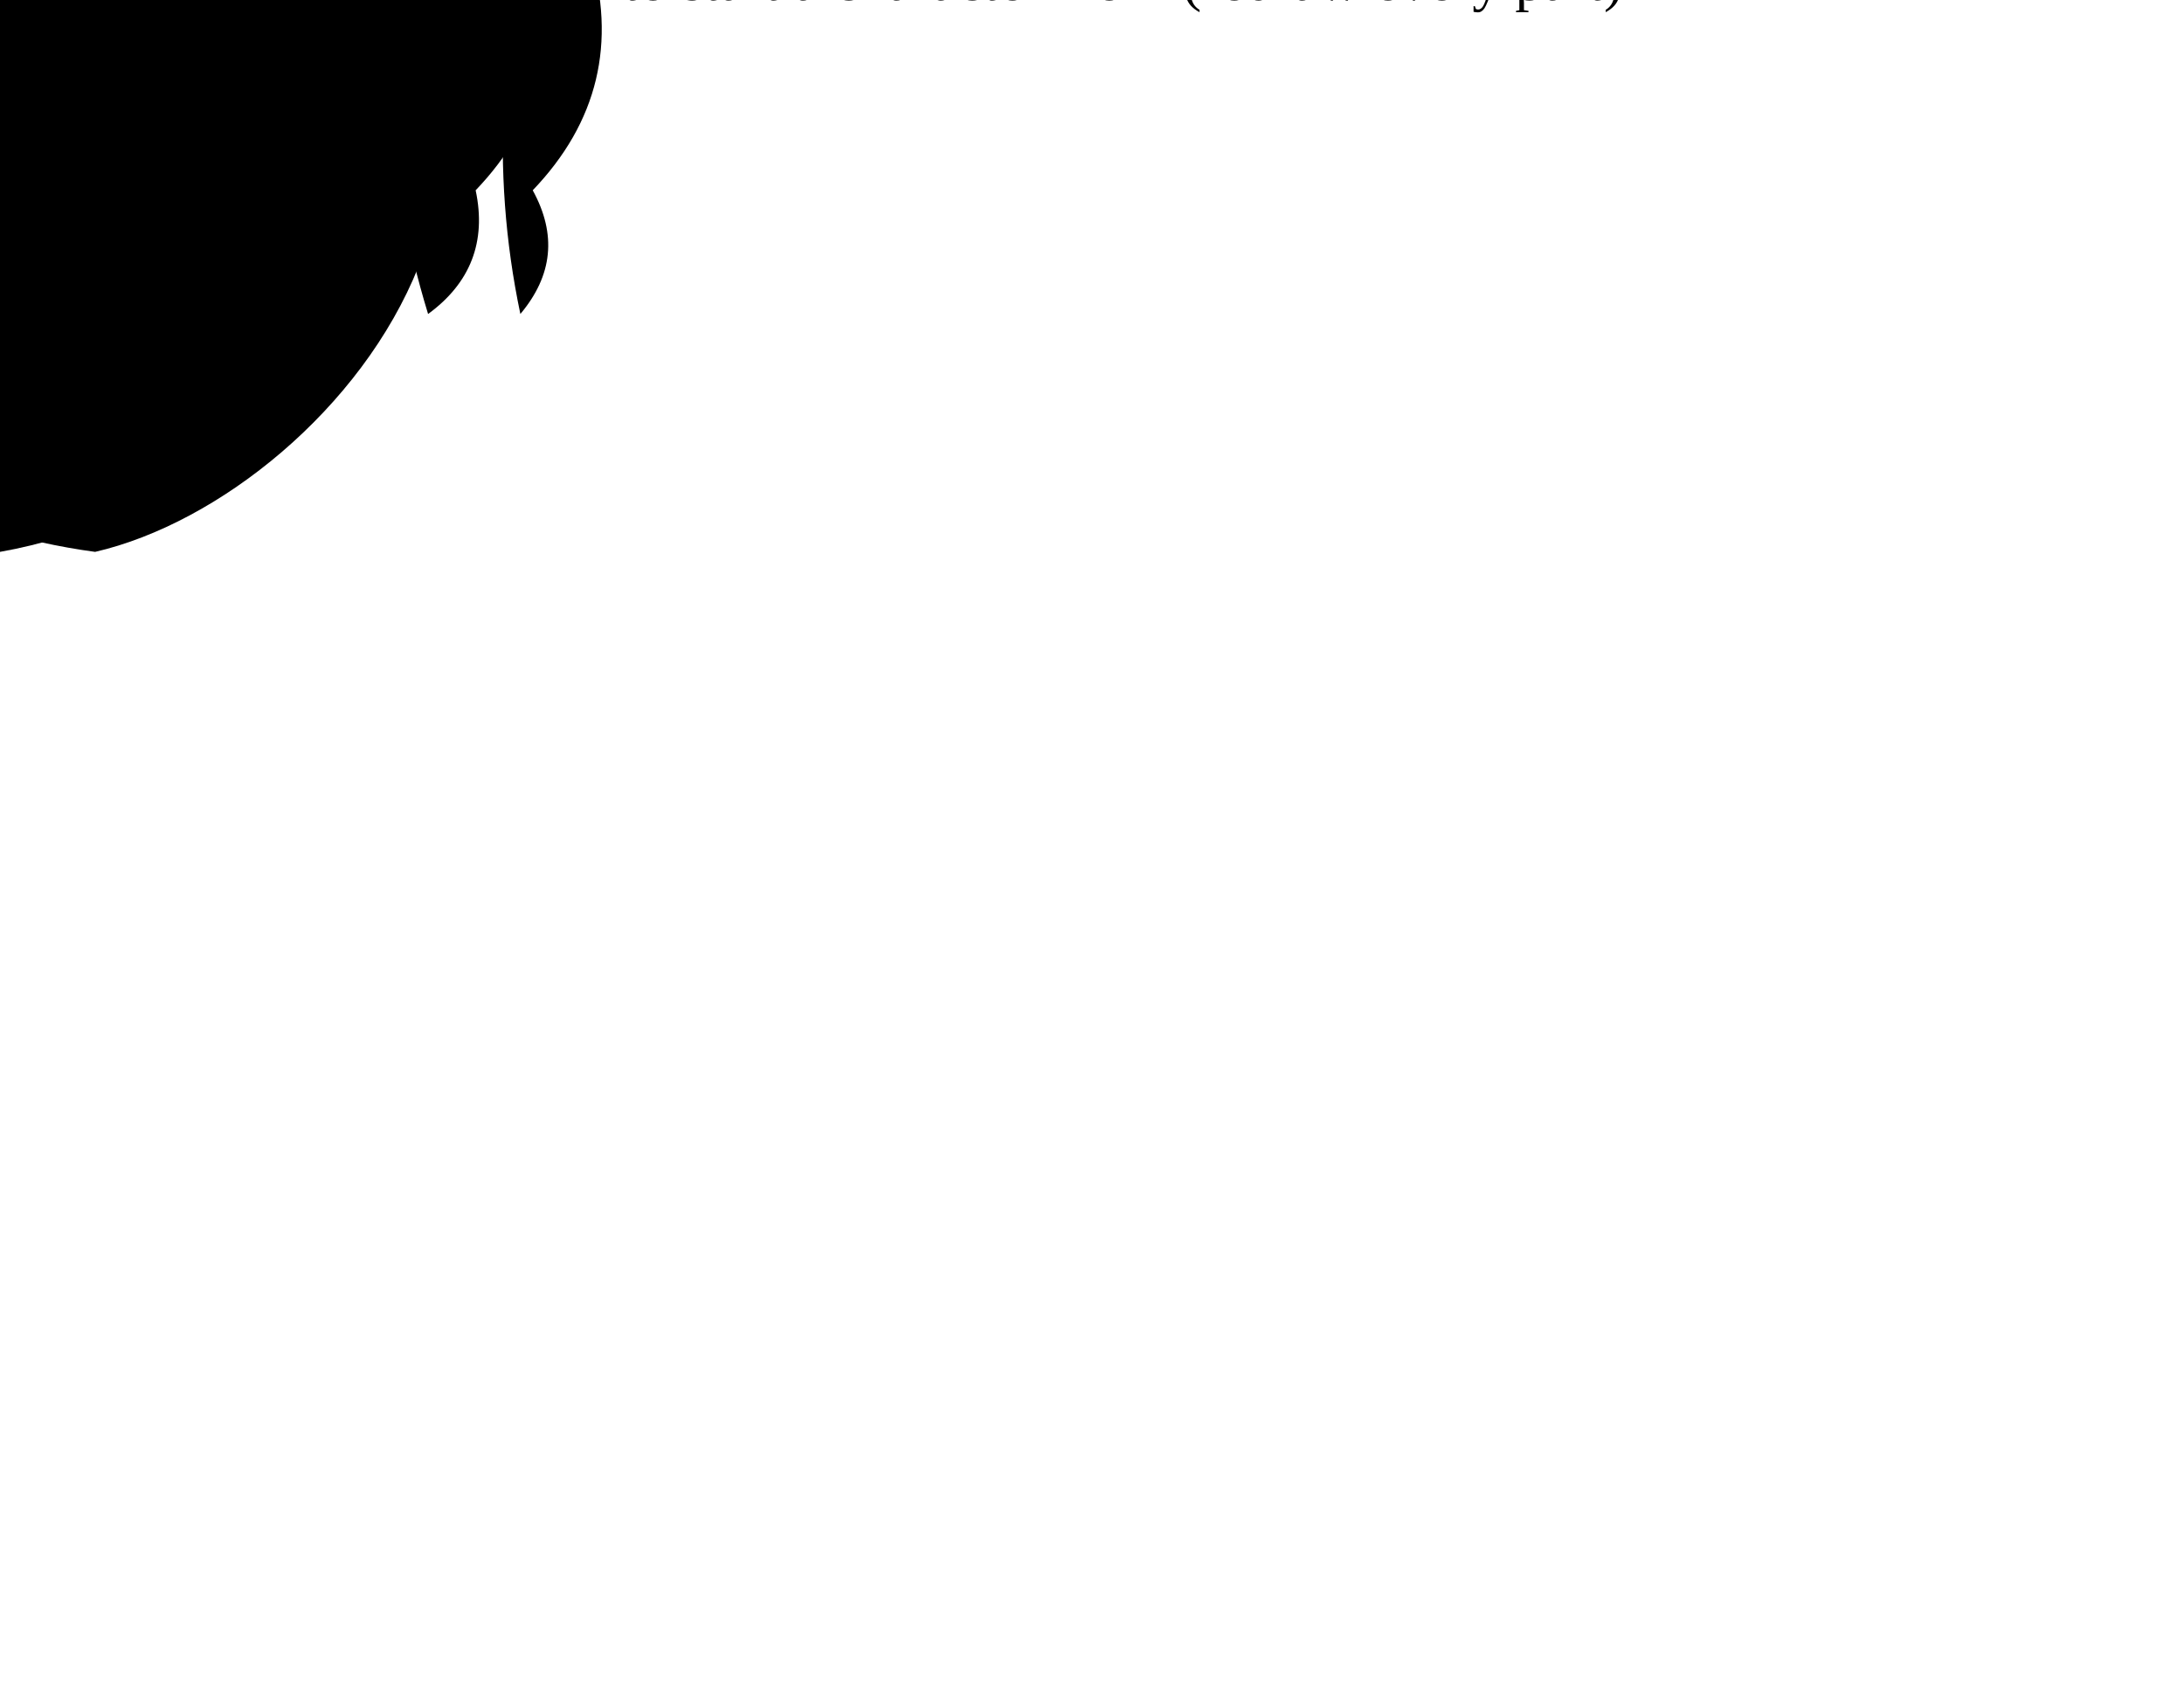
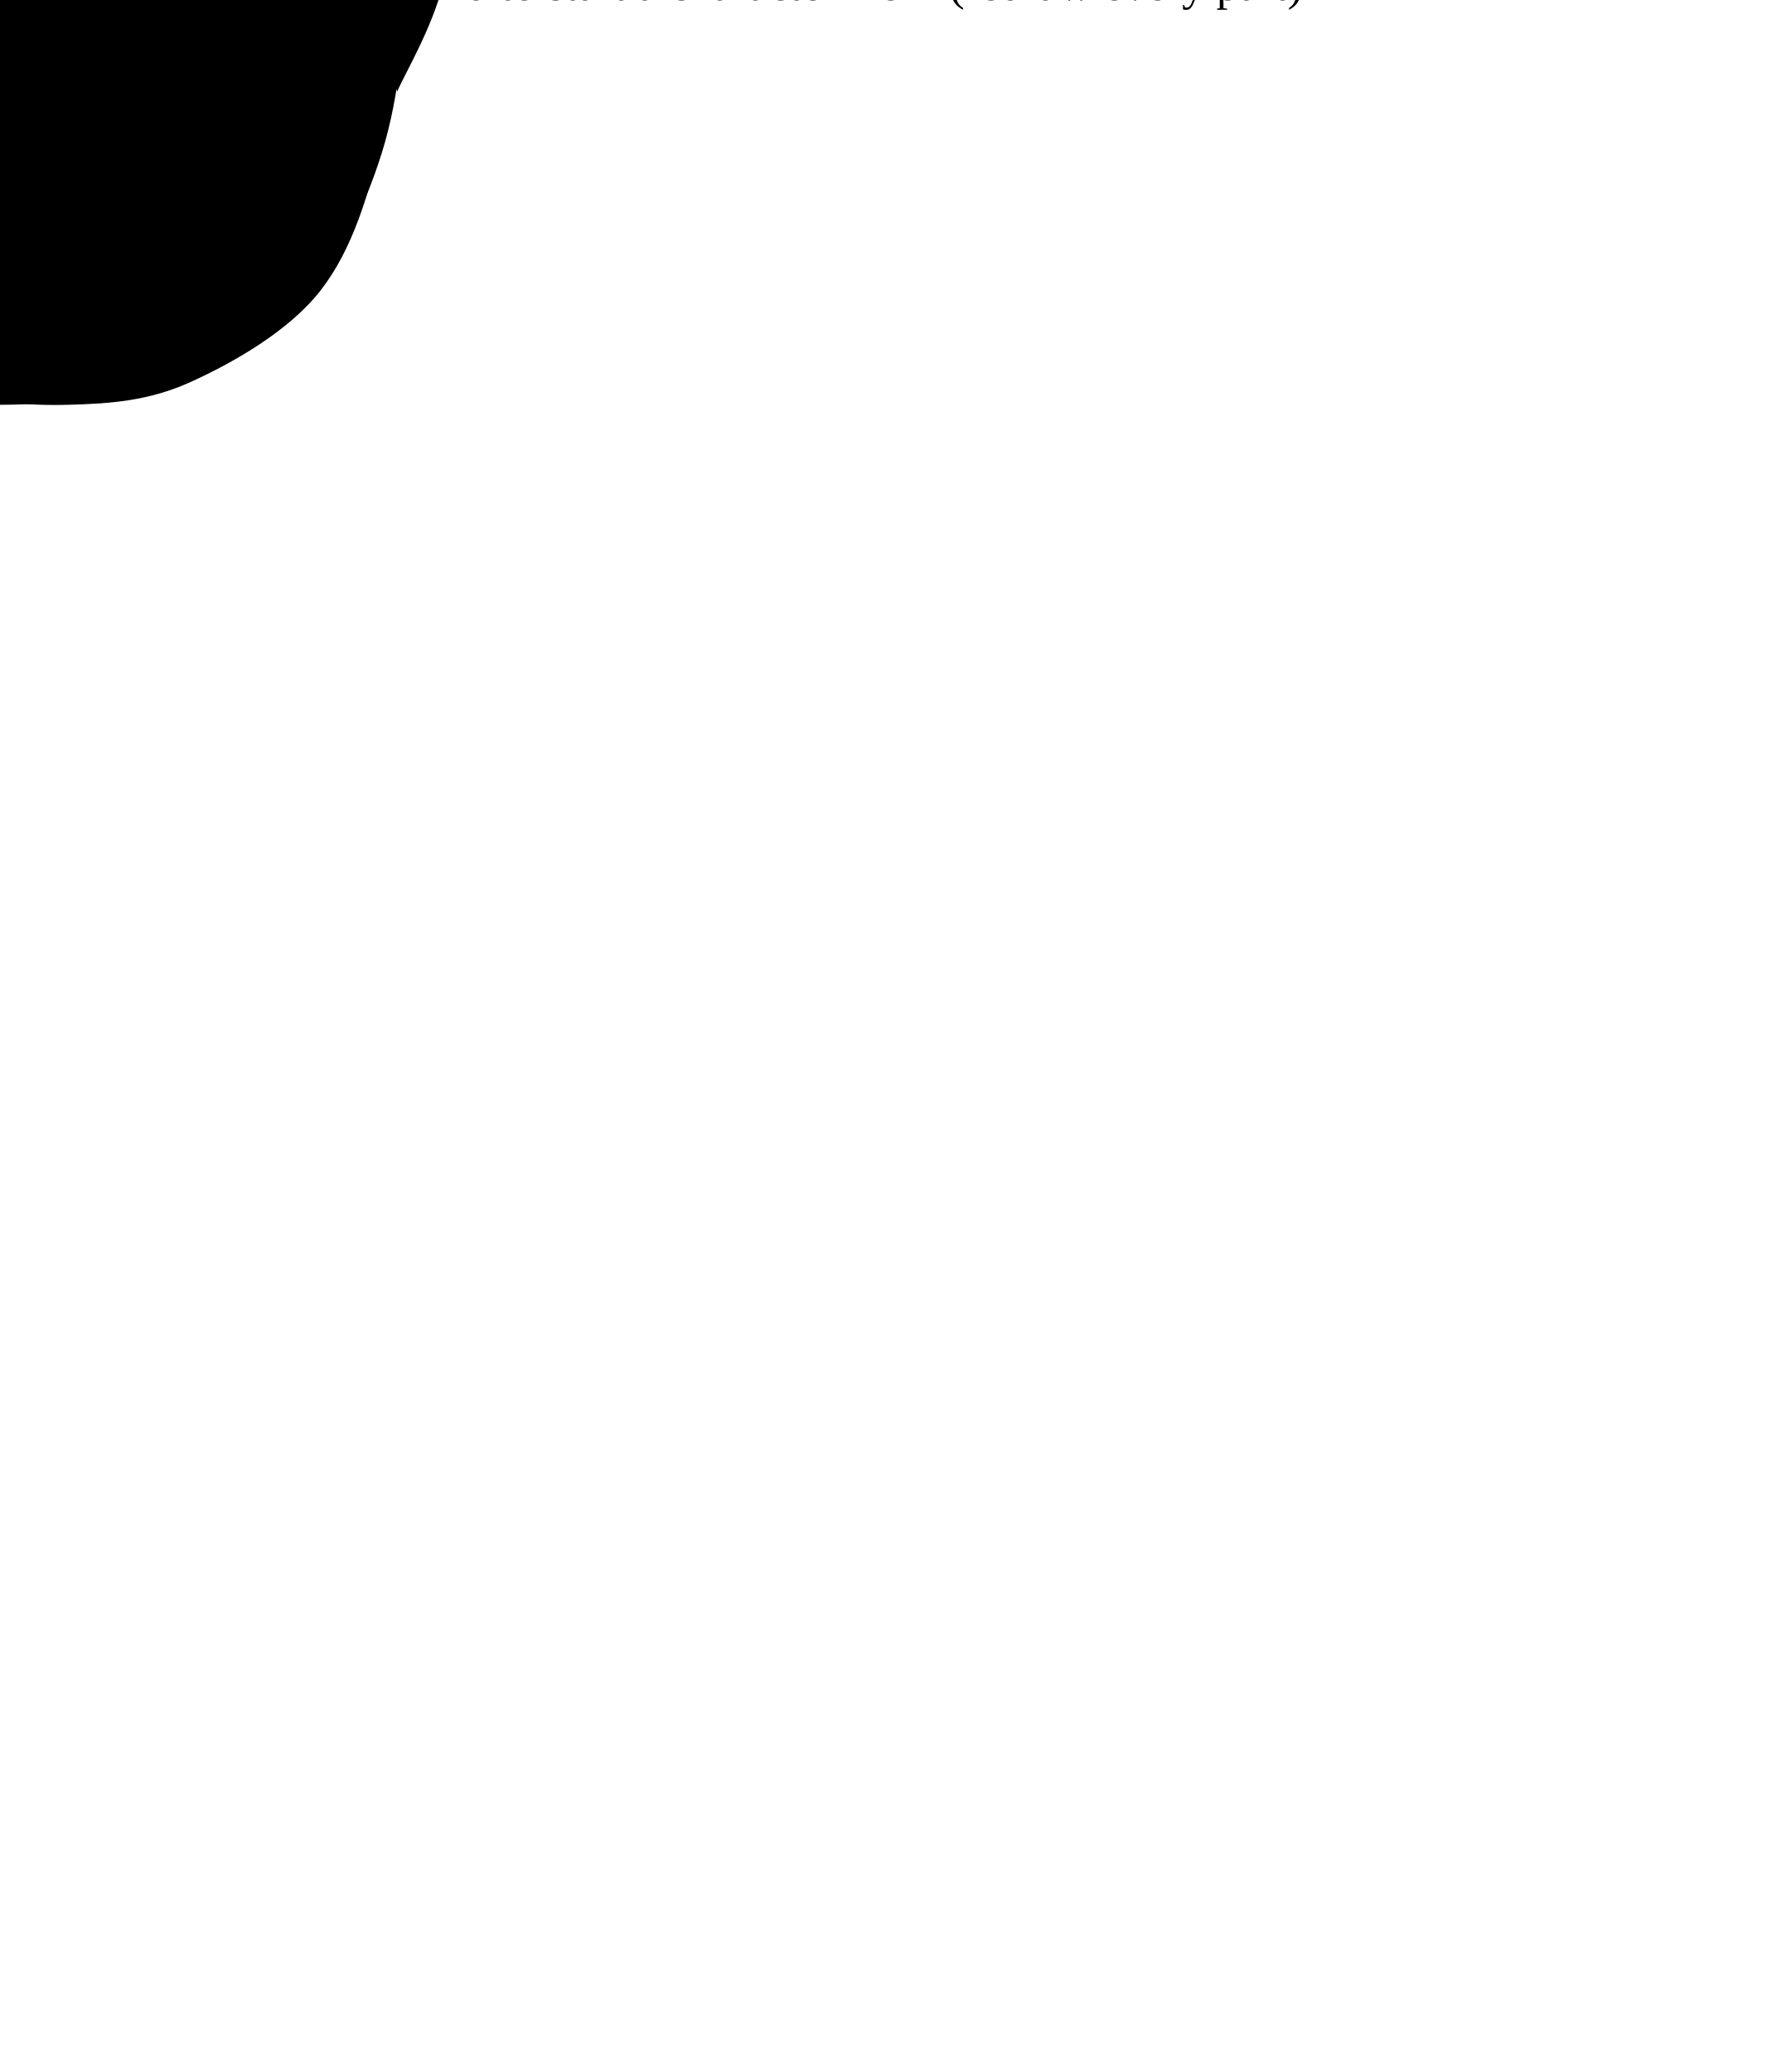
<svg xmlns="http://www.w3.org/2000/svg">
  <text>Chibi template: a plain kid to start a character from (redraw every part)</text>
-   <path id="head.front" d="M0 -104 C52 -104 92 -78 96 -30 C99 6 94 34 82 58 C68 86 34 110 0 116 C-34 110 -68 86 -82 58 C-94 34 -99 6 -96 -30 C-92 -78 -52 -104 0 -104 Z" />
-   <path id="head.3q" d="M-6 -106 C46 -108 90 -84 96 -36 C100 0 98 30 88 56 C76 86 46 110 20 116 C-10 112 -48 96 -70 70 C-92 44 -104 4 -100 -36 C-94 -82 -54 -104 -6 -106 Z" />
-   <path id="hair.front" d="M-88 66 C-99.7 49.2 -105.7 30.5 -106 10 C-118 -9 -120 -29 -112 -50 C-118.2 -71.4 -112.8 -89.4 -96 -104 C-86.9 -118.2 -74.2 -127.5 -58 -132 C-55 -141.3 -49 -148 -40 -152 C-34.8 -143.3 -28.1 -136 -20 -130 C-13.7 -143.3 -4.3 -154 8 -162 C13.7 -150.8 21.1 -140.8 30 -132 C38.7 -141.5 49.4 -147.5 62 -150 C66.3 -139 72.3 -129 80 -120 C95.2 -106.8 103.2 -90.1 104 -70 C118.6 -51.6 121.2 -31.6 112 -10 C117.7 9 113.7 25.7 100 40 C102.3 50.8 98.9 59.5 90 66 C85.4 51 82.7 35.7 82 20 C80.7 5.2 81.3 -9.4 84 -24 C80.1 -27.8 75.5 -29.8 70 -30 C62.6 -39.5 57.9 -50.1 56 -62 C48 -51.9 42.6 -40.6 40 -28 C31.9 -39.5 26.6 -52.2 24 -66 C15.3 -55.7 9.3 -44 6 -31 C-2.7 -41.3 -8.7 -53 -12 -66 C-20.1 -55.2 -25.4 -43.2 -28 -30 C-36 -39.3 -41.3 -50 -44 -62 C-52 -53 -57.3 -42.7 -60 -31 C-67.3 -37.9 -72 -46.2 -74 -56 C-79.2 -45.9 -82.6 -35.3 -84 -24 C-81.3 -9.4 -80.7 5.2 -82 20 C-82 35.6 -84 50.9 -88 66 Z" />
-   <path id="hair.3q" d="M-90 66 C-101.7 49.2 -107.7 30.5 -108 10 C-120 -9 -122 -29 -114 -50 C-120.2 -71.4 -114.8 -89.4 -98 -104 C-88.9 -118.2 -76.2 -127.5 -60 -132 C-57 -141.3 -51 -148 -42 -152 C-36.8 -143.3 -30.1 -136 -22 -130 C-10.4 -143.8 3.6 -154.5 20 -162 C25.7 -150.8 33.1 -140.8 42 -132 C50.7 -141.5 61.4 -147.5 74 -150 C78.3 -139 84.3 -129 92 -120 C107.2 -106.8 115.2 -90.1 116 -70 C130.6 -51.6 133.2 -31.6 124 -10 C129.7 9 125.7 25.7 112 40 C117.1 49.3 116.2 57.9 109.4 66 C106.2 50.8 105.1 35.5 106 20 C104.3 5.3 104.6 -9.4 106.9 -24 C105.7 -27.5 103.3 -29.5 99.6 -30 C93.7 -39.9 90.8 -50.5 90.7 -62 C84 -51.6 80.2 -40.3 79.2 -28 C72.1 -39.7 67.9 -52.4 66.5 -66 C58.6 -55.5 53.5 -43.9 51.1 -31 C42.8 -41.4 37.3 -53 34.4 -66 C26.4 -55.2 21.2 -43.2 18.7 -30 C10.4 -39.3 4.8 -49.9 1.8 -62 C-6.8 -53.2 -12.8 -42.8 -16.2 -31 C-24.4 -37.6 -30.1 -46 -33.3 -56 C-39.5 -46.1 -43.9 -35.4 -46.5 -24 C-43.6 -9.5 -42.7 5.2 -43.8 20 C-57.8 36.8 -73.2 52.1 -90 66 Z" />
-   <path id="hair-strand-1.front" d="M-34 -124 C-30 -100 -32 -82 -40 -68" />
-   <path id="hair-strand-1.3q" d="M12.5 -124 C16.6 -100 14.5 -82 6.1 -68" />
-   <path id="hair-strand-2.front" d="M10 -138 C12 -112 10 -92 4 -74" />
-   <path id="hair-strand-2.3q" d="M54.6 -138 C56.4 -112 54.6 -92 49.3 -74" />
-   <path id="hair-strand-3.front" d="M52 -128 C52 -104 50 -86 44 -72" />
-   <path id="hair-strand-3.3q" d="M87.9 -128 C87.9 -104 86.5 -86 82.2 -72" />
-   <path id="hair-shine-1.front" d="M-66 -92 C-54 -104 -38 -110 -22 -110" />
-   <path id="hair-shine-1.3q" d="M-56 -92 C-44 -104 -28 -110 -12 -110" />
-   <path id="hair-shine-2.front" d="M16 -114 C34 -112 50 -106 62 -96" />
-   <path id="hair-shine-2.3q" d="M26 -114 C44 -112 60 -106 72 -96" />
-   <path id="torso.front" d="M-20 -238 C-8 -232 8 -232 20 -238 C34 -232 42 -214 44 -190 C46 -160 46 -136 44 -116 C20 -110 -20 -110 -44 -116 C-46 -136 -46 -160 -44 -190 C-42 -214 -34 -232 -20 -238 Z" />
-   <path id="torso.3q" d="M-12 -238 C-1.2 -232 13.2 -232 24 -238 C36.6 -232 43.8 -214 45.6 -190 C47.4 -160 47.4 -136 45.6 -116 C24 -110 -12 -110 -33.6 -116 C-35.4 -136 -35.4 -160 -33.6 -190 C-31.8 -214 -24.6 -232 -12 -238 Z" />
-   <path id="collar.front" d="M-22 -239 C-10 -230 10 -230 22 -239 C18 -228 10 -220 0 -216 C-10 -220 -18 -228 -22 -239 Z" />
-   <path id="collar.3q" d="M-11.8 -239 C-1 -230 17 -230 27.8 -239 C24.2 -228 17 -220 8 -216 C-1 -220 -8.2 -228 -11.8 -239 Z" />
-   <path id="legwear.front" d="M-46 -128 C-16 -132 16 -132 46 -128 C50 -116 52 -104 50 -94 C36 -90 20 -92 6 -96 C3 -101 -3 -101 -6 -96 C-20 -92 -36 -90 -50 -94 C-52 -104 -50 -116 -46 -128 Z" />
-   <path id="legwear.3q" d="M-35.4 -128 C-8.4 -132 20.4 -132 47.4 -128 C51 -116 52.8 -104 51 -94 C38.4 -90 24 -92 11.4 -96 C8.7 -101 3.3 -101 0.6 -96 C-12 -92 -26.4 -90 -39 -94 C-40.8 -104 -39 -116 -35.4 -128 Z" />
-   <path id="legwear-waist" d="M-46 -122 C-16 -126 16 -126 46 -122" />
-   <path id="sleeve" d="M-13 -4 C-14 10 -13 26 -12 42 C-4 46 4 46 12 42 C13 26 14 10 13 -4 C12 -14 -12 -14 -13 -4 Z" />
+   <path id="head.front" d="M0 -106 C20 -106 43.7 -105.7 60 -98 C76.3 -90.3 90.3 -74.7 98 -60 C105.7 -45.3 105.7 -26.7 106 -10 C106.3 6.7 104.7 25 100 40 C95.3 55 88 70 78 80 C68 90 53 95.7 40 100 C27 104.3 13.3 106 0 106 C-13.3 106 -27 104.3 -40 100 C-53 95.7 -68 90 -78 80 C-88 70 -95.3 55 -100 40 C-104.7 25 -106.3 6.7 -106 -10 C-105.7 -26.7 -105.7 -45.3 -98 -60 C-90.3 -74.7 -76.3 -90.3 -60 -98 C-43.7 -105.7 -20 -106 0 -106 Z" />
+   <path id="head.3q" d="M-4 -106 C15.3 -106.7 39.7 -107.3 56 -100 C72.3 -92.7 86 -76.7 94 -62 C102 -47.3 103 -28.3 104 -12 C105 4.3 103.3 21.3 100 36 C96.7 50.7 92.3 65.3 84 76 C75.7 86.7 61 95 50 100 C39 105 29 105.7 18 106 C7 106.3 -3.7 105.3 -16 102 C-28.3 98.7 -43.7 94.3 -56 86 C-68.3 77.7 -81.7 66.3 -90 52 C-98.3 37.7 -104.3 18 -106 0 C-107.7 -18 -107.7 -40 -100 -56 C-92.3 -72 -76 -87.7 -60 -96 C-44 -104.3 -23.3 -105.3 -4 -106 Z" />
+   <path id="hair.front" d="M-96 26 C-98.3 21.7 -106.7 11 -110 0 C-113.3 -11 -116.3 -26 -116 -40 C-115.7 -54 -113.3 -71.4 -108 -84 C-102.7 -96.6 -94.7 -107.7 -84 -115.6 C-73.3 -123.5 -58 -127.6 -44 -131.2 C-30 -134.8 -14.7 -137.2 0 -137.2 C14.7 -137.2 30 -134.8 44 -131.2 C58 -127.6 73.3 -123.5 84 -115.6 C94.7 -107.7 102.7 -96.6 108 -84 C113.3 -71.4 115.7 -54 116 -40 C116.3 -26 113.3 -11 110 0 C106.7 11 98.3 21.7 96 26 C90 6 90 -6 90 -30 C90 -37.2 79 -42 68 -42 C58 -42 48 -54 48 -72 C48 -56.4 37.5 -46 27 -46 C16.5 -46 6 -58 6 -76 C6 -58 -5 -46 -16 -46 C-27 -46 -38 -56.4 -38 -72 C-38 -55.2 -50 -44 -62 -44 C-76 -44 -90 -38.4 -90 -30 C-90 -10 -92 -8 -92 2 C-92 14 -92 18 -96 26 Z" />
+   <path id="hair.3q" d="M-104 22 C-106.3 17.7 -115 7 -118 -4 C-121 -15 -123 -30 -122 -44 C-121 -58 -118 -75.7 -112 -88 C-106 -100.3 -97 -110.6 -86 -118 C-75 -125.4 -60.7 -129 -46 -132.4 C-31.3 -135.8 -14 -138.2 2 -138.4 C18 -138.6 35.3 -136.8 50 -133.6 C64.7 -130.4 79.3 -126.5 90 -119.2 C100.7 -111.9 108.7 -102.2 114 -90 C119.3 -77.8 121.7 -60.3 122 -46 C122.3 -31.7 119 -15.7 116 -4 C113 7.7 106 19.3 104 24 C98 4 100 -6 100 -30 C100 -37.2 91 -42 82 -42 C73 -42 64 -54 64 -72 C64 -56.4 55 -46 46 -46 C36 -46 26 -58 26 -76 C26 -58 16 -46 6 -46 C-5 -46 -16 -56.4 -16 -72 C-16 -55.2 -29 -44 -42 -44 C-71 -44 -100 -38.4 -100 -30 C-100 -10 -104 -10 -104 0 C-104 12 -100 14 -104 22 Z" />
+   <path id="hair-shine-1.front" d="M-72 -90 C-62 -104 -46 -114 -28 -118" />
+   <path id="hair-shine-1.3q" d="M-60 -90 C-50 -104 -34 -114 -16 -118" />
+   <path id="hair-shine-2.front" d="M20 -120 C38 -116 56 -108 68 -94" />
+   <path id="hair-shine-2.3q" d="M32 -122 C50 -118 68 -110 80 -96" />
+   <path id="torso.front" d="M-23.3 -434.9 C-9.3 -424 9.3 -424 23.3 -434.9 C39.6 -424 49 -391.6 51.3 -348.2 C53.7 -294 53.7 -250.6 51.3 -214.6 C23.3 -203.8 -23.3 -203.8 -51.3 -214.6 C-53.7 -250.6 -53.7 -294 -51.3 -348.2 C-49 -391.6 -39.6 -424 -23.3 -434.9 Z" />
+   <path id="torso.3q" d="M-14 -434.9 C-1.4 -424 15.4 -424 28 -434.9 C42.7 -424 51.1 -391.6 53.1 -348.2 C55.3 -294 55.3 -250.6 53.1 -214.6 C28 -203.8 -14 -203.8 -39.2 -214.6 C-41.3 -250.6 -41.3 -294 -39.2 -348.2 C-37 -391.6 -28.7 -424 -14 -434.9 Z" />
+   <path id="collar.front" d="M-25.7 -436.6 C-11.7 -420.4 11.7 -420.4 25.7 -436.6 C21 -416.9 11.7 -402.4 0 -395.1 C-11.7 -402.4 -21 -416.9 -25.7 -436.6 Z" />
+   <path id="collar.3q" d="M-13.7 -436.6 C-1.2 -420.4 19.9 -420.4 32.4 -436.6 C28.2 -416.9 19.9 -402.4 9.3 -395.1 C-1.2 -402.4 -9.6 -416.9 -13.7 -436.6 Z" />
+   <path id="legwear.front" d="M-53.7 -229.2 C-18.7 -236.8 18.7 -236.8 53.7 -229.2 C58.3 -206.2 60.7 -183.3 58.3 -164.3 C42 -156.7 23.3 -160.5 7 -168.1 C3.5 -177.7 -3.5 -177.7 -7 -168.1 C-23.3 -160.5 -42 -156.7 -58.3 -164.3 C-60.7 -183.3 -58.3 -206.2 -53.7 -229.2 Z" />
+   <path id="legwear.3q" d="M-41.3 -229.2 C-9.8 -236.8 23.8 -236.8 55.3 -229.2 C59.5 -206.2 61.6 -183.3 59.5 -164.3 C44.8 -156.7 28 -160.5 13.3 -168.1 C10.2 -177.7 3.9 -177.7 0.6 -168.1 C-14 -160.5 -30.8 -156.7 -45.5 -164.3 C-47.6 -183.3 -45.5 -206.2 -41.3 -229.2 Z" />
+   <path id="legwear-waist" d="M-53.7 -217.7 C-18.7 -225.3 18.7 -225.3 53.7 -217.7" />
+   <path id="sleeve" d="M-16.4 -7 C-17.6 17.4 -16.4 45.2 -15 73 C-5 79.9 5 79.9 15 73 C16.4 45.2 17.6 17.4 16.4 -7 C15 -24.4 -15 -24.4 -16.4 -7 Z" />
</svg>
